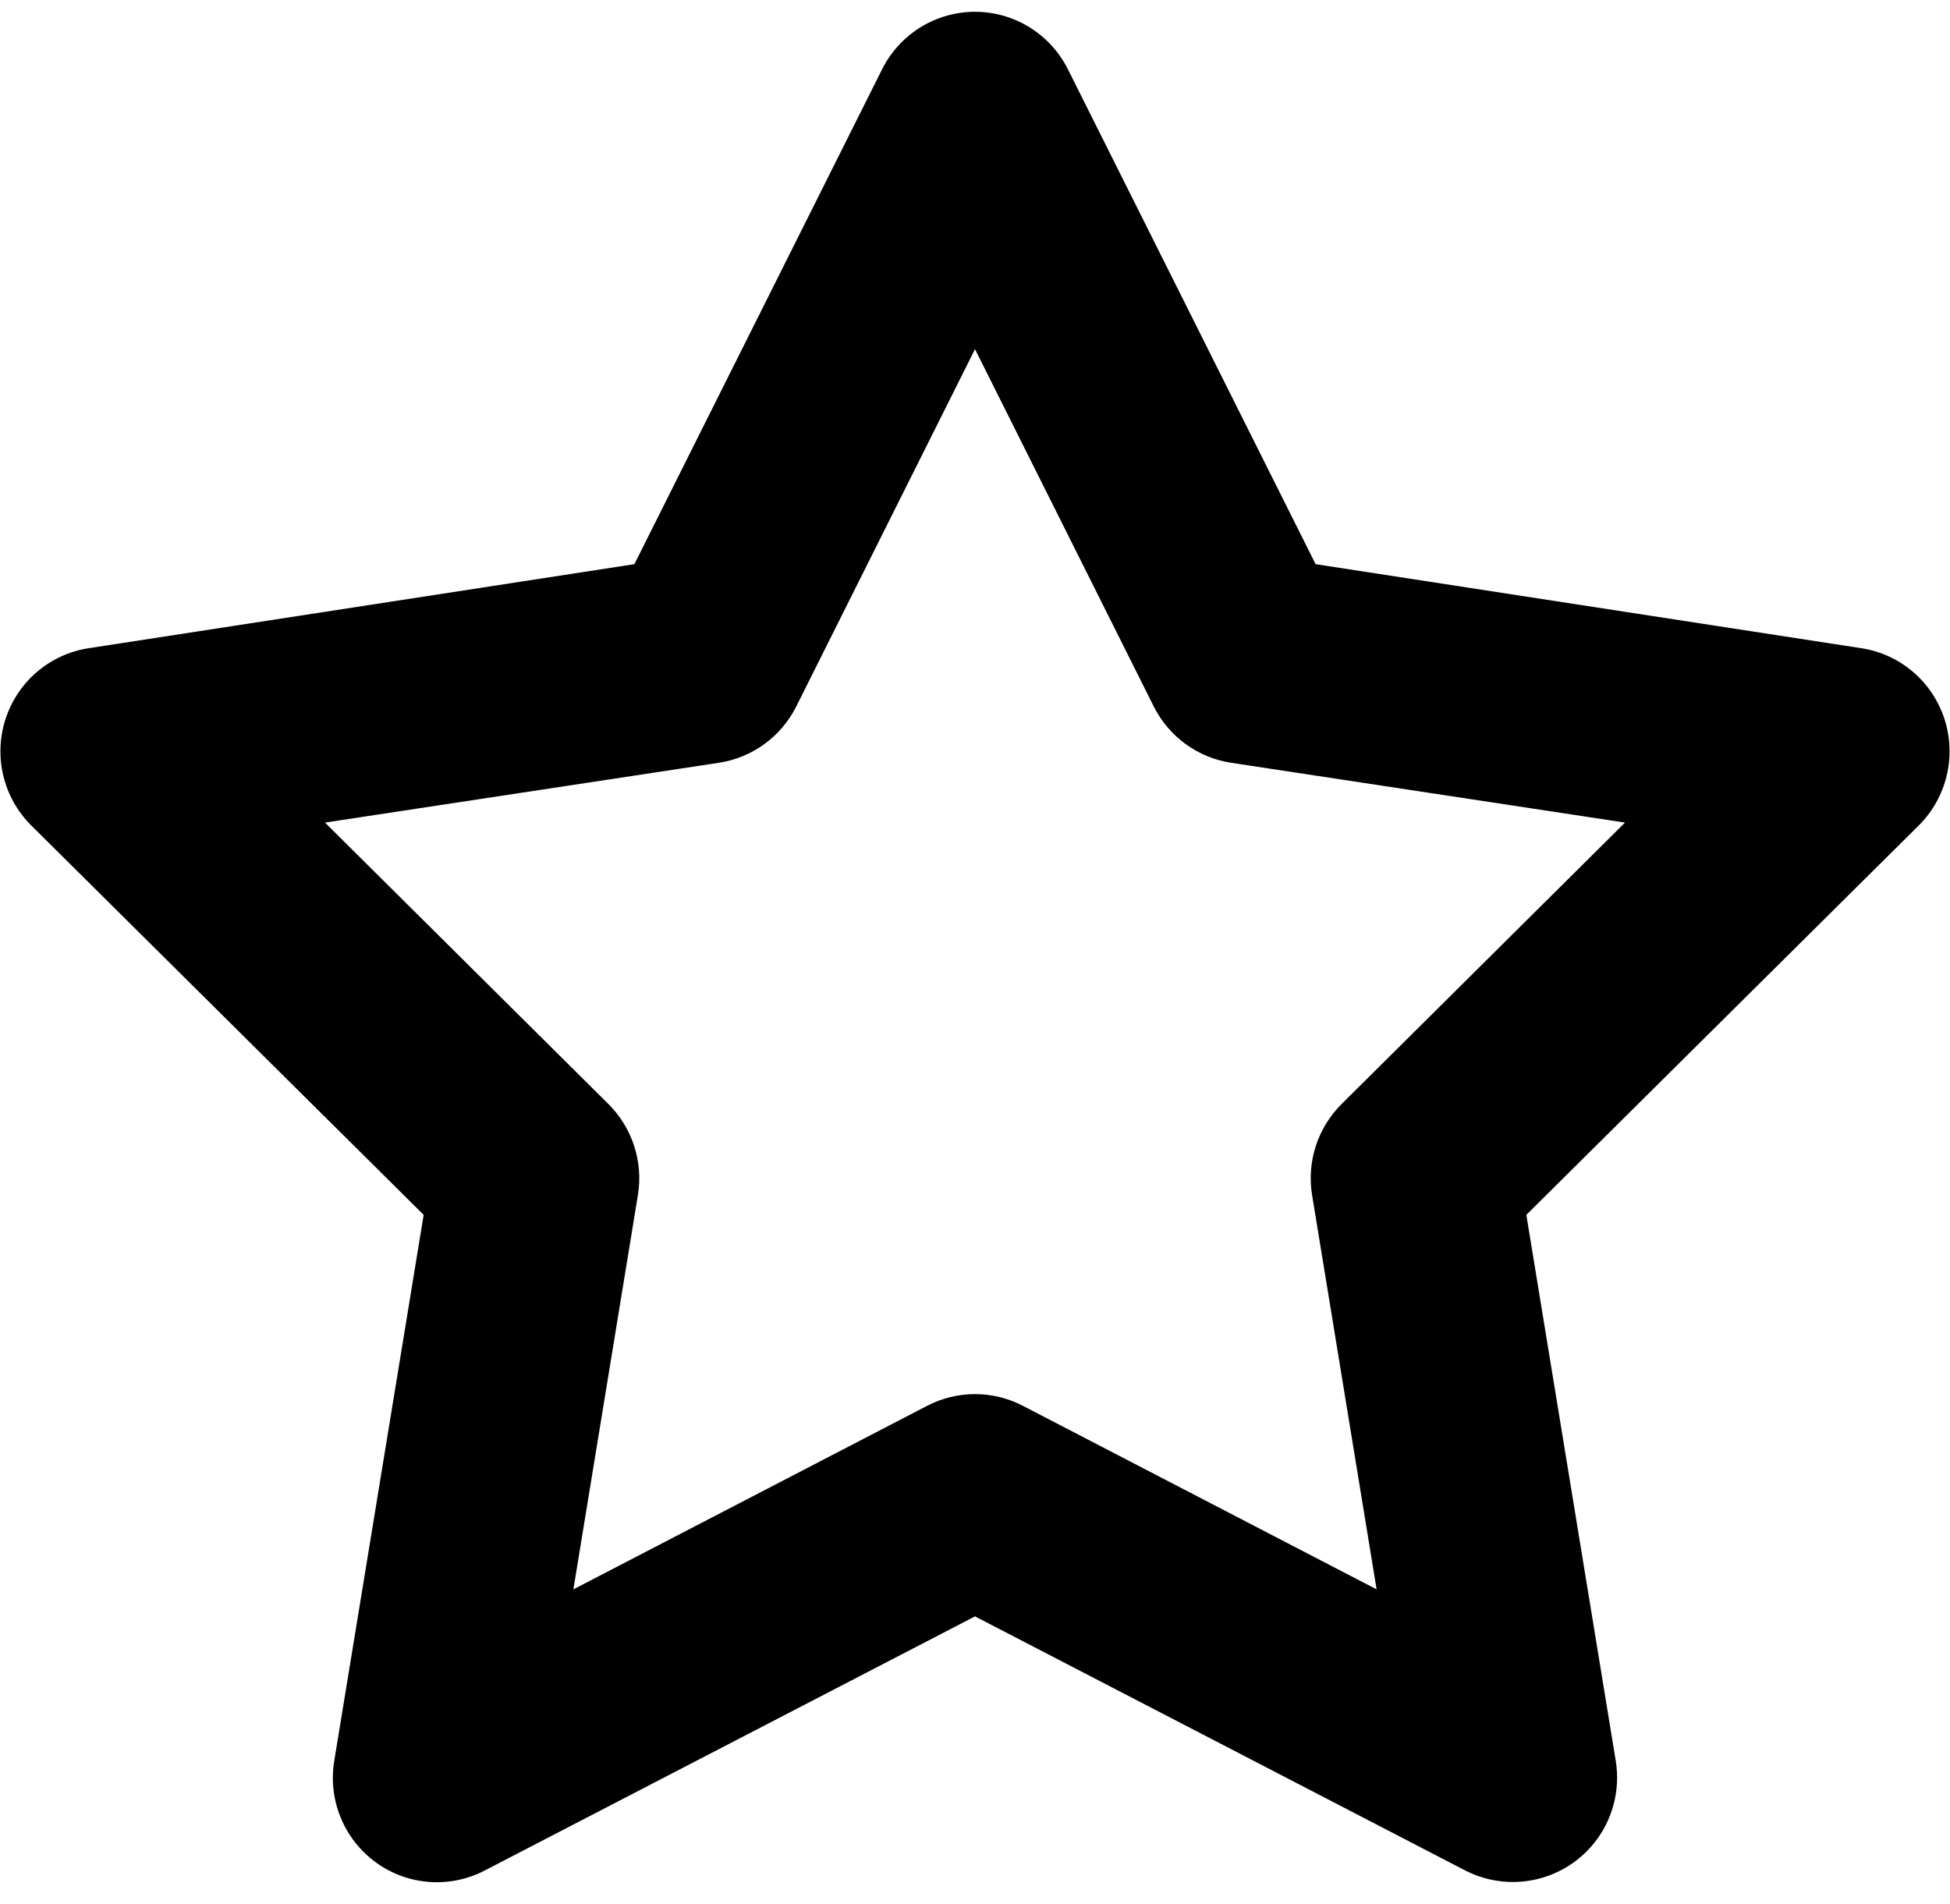
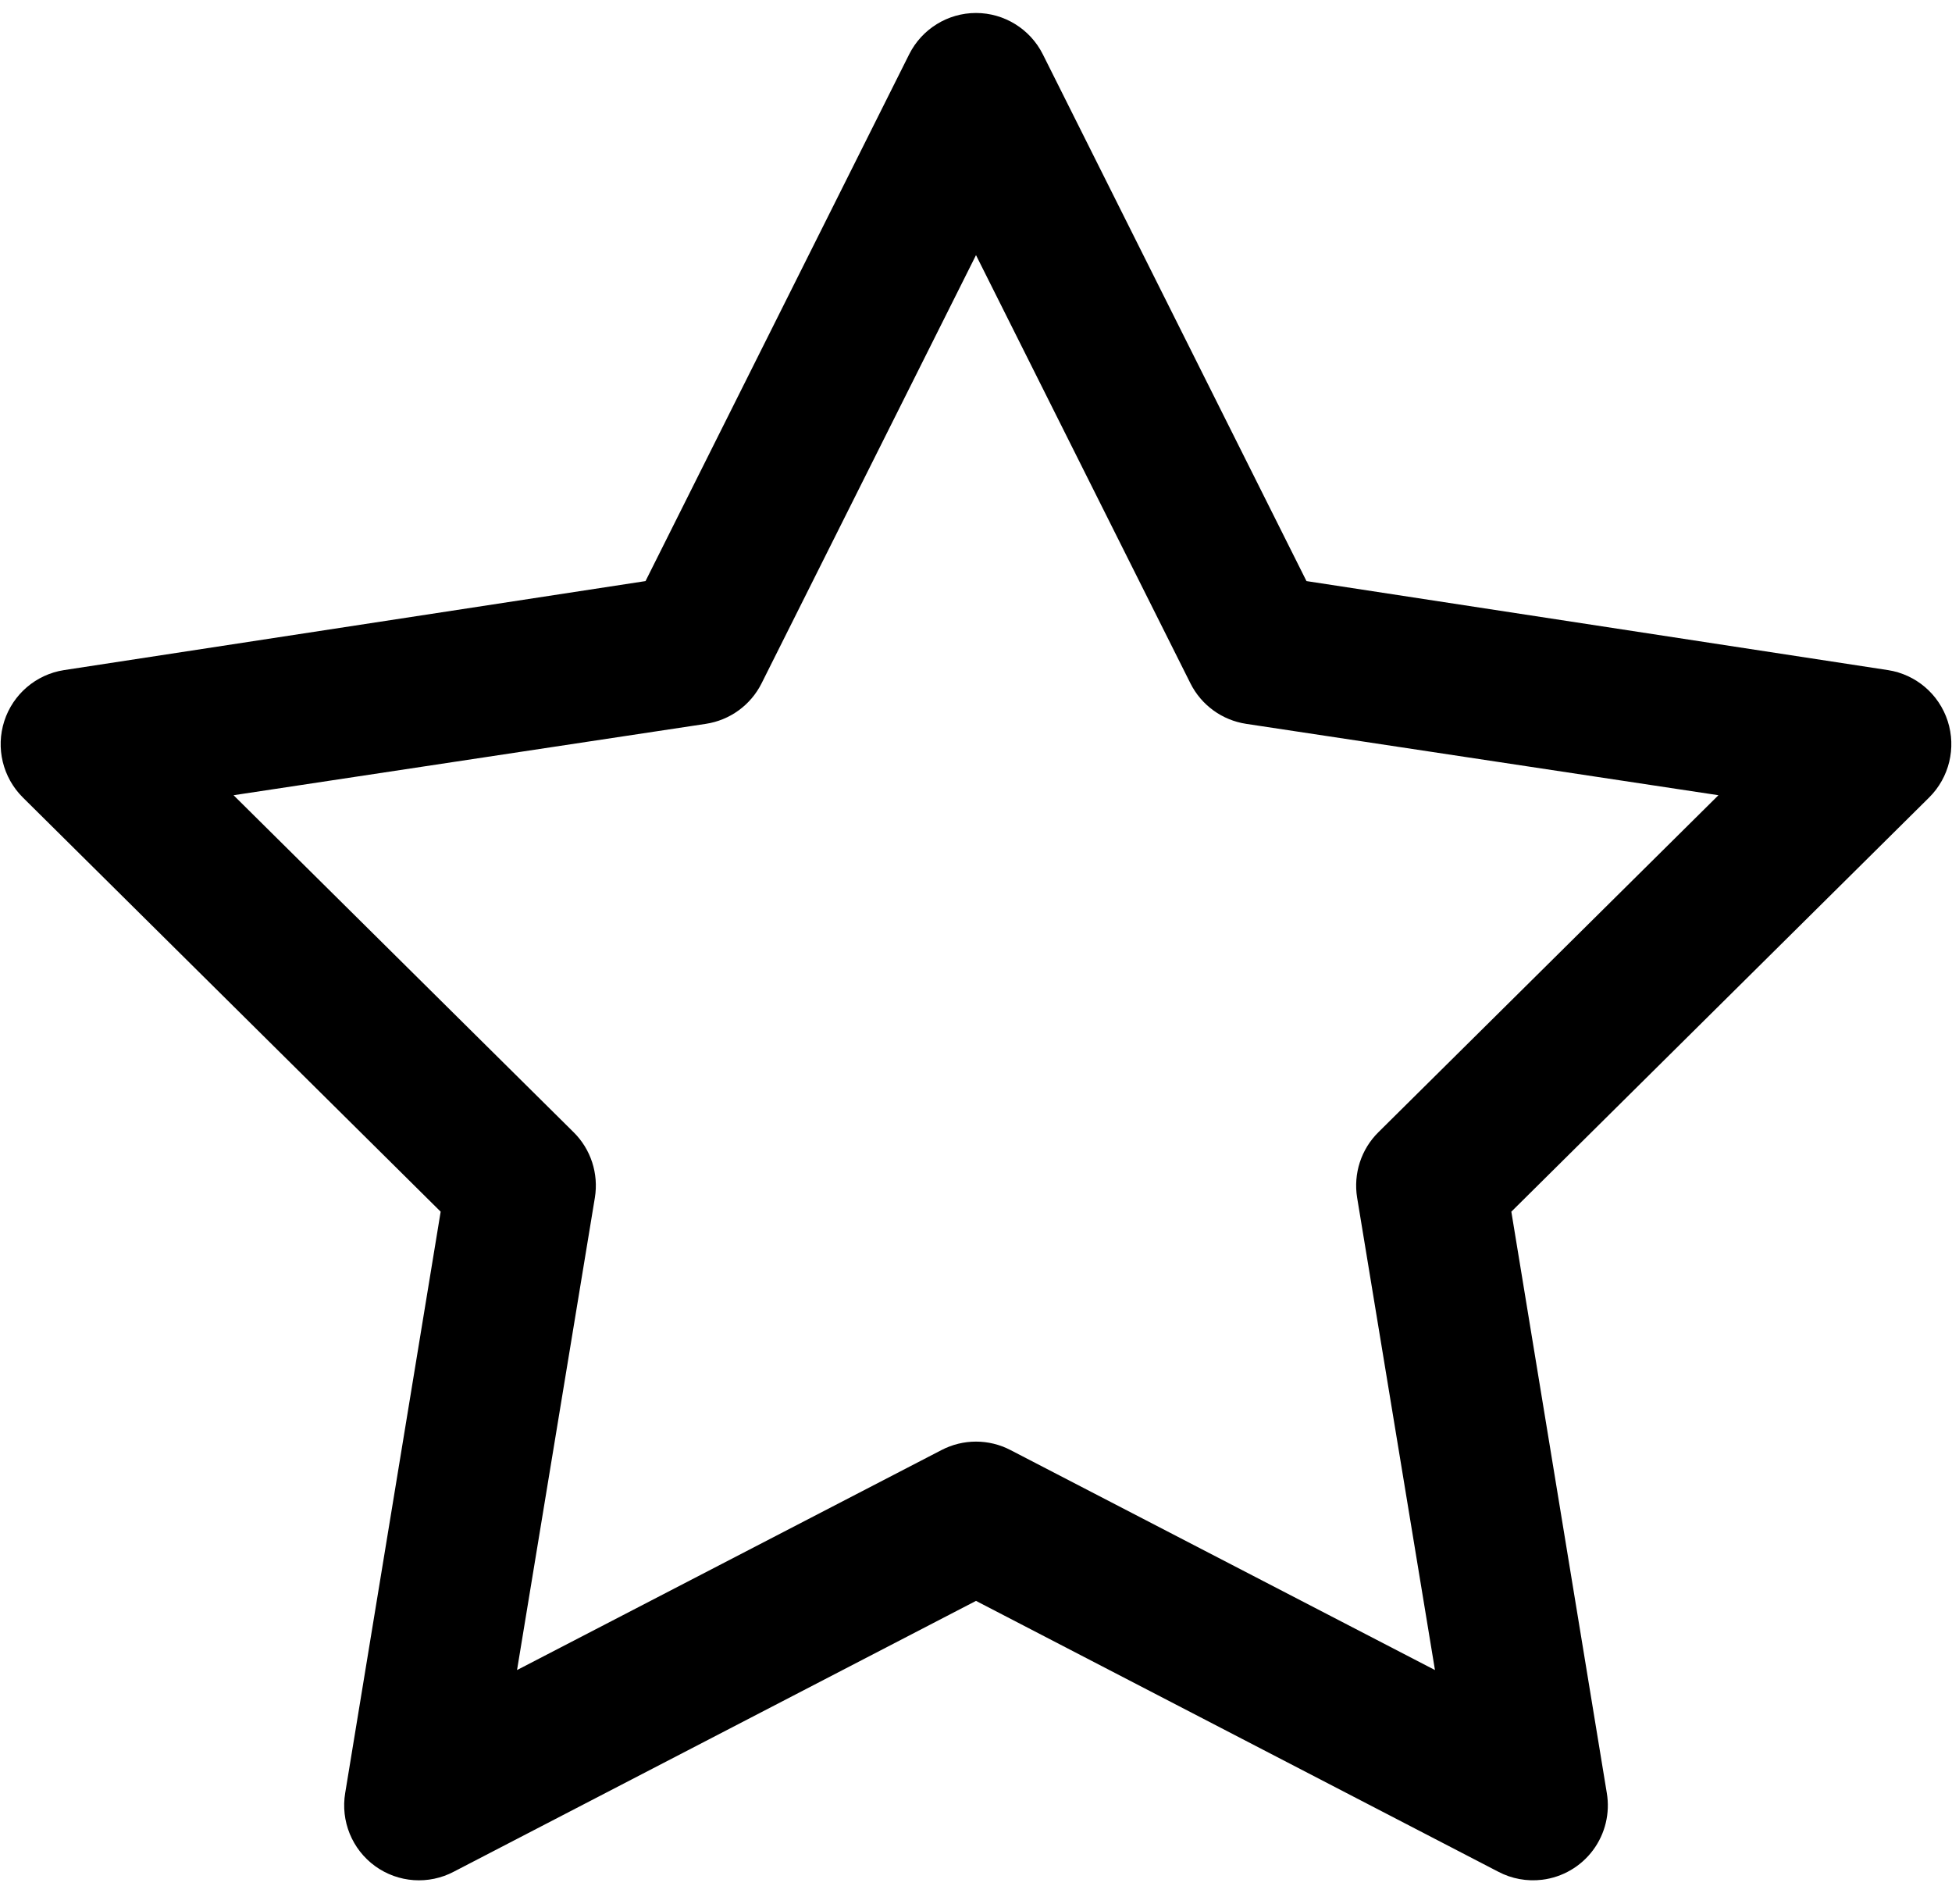
- <svg xmlns="http://www.w3.org/2000/svg" width="42px" height="41px" viewBox="0 0 42 41" version="1.1">
+ <svg xmlns="http://www.w3.org/2000/svg" width="40px" height="39px" viewBox="0 0 40 39" version="1.1">
  <defs />
-   <g id="Page-1" stroke="none" stroke-width="1" fill="none" fill-rule="evenodd">
-     <g id="Artboard-4" fill-rule="nonzero" fill="#000000">
-       <g id="noun_827233_cc">
+   <g id="Page-1" fill-rule="evenodd">
+     <g id="Artboard-4" fill-rule="nonzero">
+       <g id="noun_748518_cc">
        <g id="Group">
-           <path d="M32.646,40.534 C33.293,40.517 33.901,40.221 34.314,39.722 C34.727,39.222 34.905,38.568 34.801,37.927 L32.875,26.166 L41.327,17.779 C41.928,17.181 42.143,16.294 41.881,15.487 C41.619,14.679 40.926,14.089 40.089,13.961 L28.336,12.151 L23.002,1.494 C22.622,0.734 21.847,0.254 21,0.254 C20.153,0.254 19.378,0.734 18.998,1.494 L13.664,12.151 L1.911,13.961 C1.074,14.089 0.381,14.679 0.119,15.487 C-0.143,16.294 0.072,17.181 0.673,17.779 L9.125,26.166 L7.199,37.927 C7.061,38.766 7.407,39.611 8.093,40.111 C8.778,40.611 9.687,40.679 10.439,40.288 L21,34.814 L31.561,40.288 C31.896,40.46 32.269,40.545 32.646,40.534 L32.646,40.534 Z M29.65,34.232 L22.024,30.275 C21.381,29.944 20.619,29.944 19.976,30.275 L12.35,34.232 L13.74,25.737 C13.857,25.017 13.617,24.285 13.099,23.774 L7,17.717 L15.483,16.429 C16.201,16.32 16.822,15.869 17.149,15.218 L21,7.52 L24.851,15.218 C25.178,15.869 25.799,16.32 26.517,16.429 L35,17.717 L28.901,23.774 C28.383,24.285 28.143,25.017 28.26,25.737 L29.65,34.232 L29.65,34.232 Z" id="Shape" />
+           <path d="M31.602,38.511 C32.017,38.46 32.394,38.241 32.644,37.905 C32.894,37.569 32.996,37.145 32.926,36.732 L30.97,24.824 L39.533,16.337 C39.943,15.929 40.09,15.324 39.912,14.773 C39.734,14.222 39.261,13.818 38.69,13.729 L26.772,11.905 L21.369,1.112 C21.109,0.594 20.579,0.266 20,0.266 C19.421,0.266 18.891,0.594 18.631,1.112 L13.228,11.905 L1.31,13.729 C0.739,13.818 0.266,14.222 0.088,14.773 C-0.09,15.325 0.057,15.929 0.467,16.337 L9.03,24.824 L7.074,36.732 C6.977,37.308 7.214,37.889 7.687,38.232 C8.16,38.574 8.785,38.618 9.301,38.345 L20,32.798 L30.699,38.345 C30.976,38.492 31.291,38.549 31.602,38.511 L31.602,38.511 Z M29.405,34.215 L20.707,29.708 C20.264,29.477 19.736,29.477 19.293,29.708 L10.595,34.215 L12.19,24.537 C12.27,24.046 12.108,23.545 11.754,23.196 L4.786,16.292 L14.462,14.83 C14.955,14.756 15.382,14.447 15.606,14 L20,5.227 L24.394,14 C24.618,14.447 25.045,14.756 25.538,14.83 L35.214,16.292 L28.246,23.196 C27.892,23.545 27.73,24.046 27.81,24.537 L29.405,34.215 L29.405,34.215 Z" id="Shape" />
        </g>
      </g>
    </g>
  </g>
</svg>
